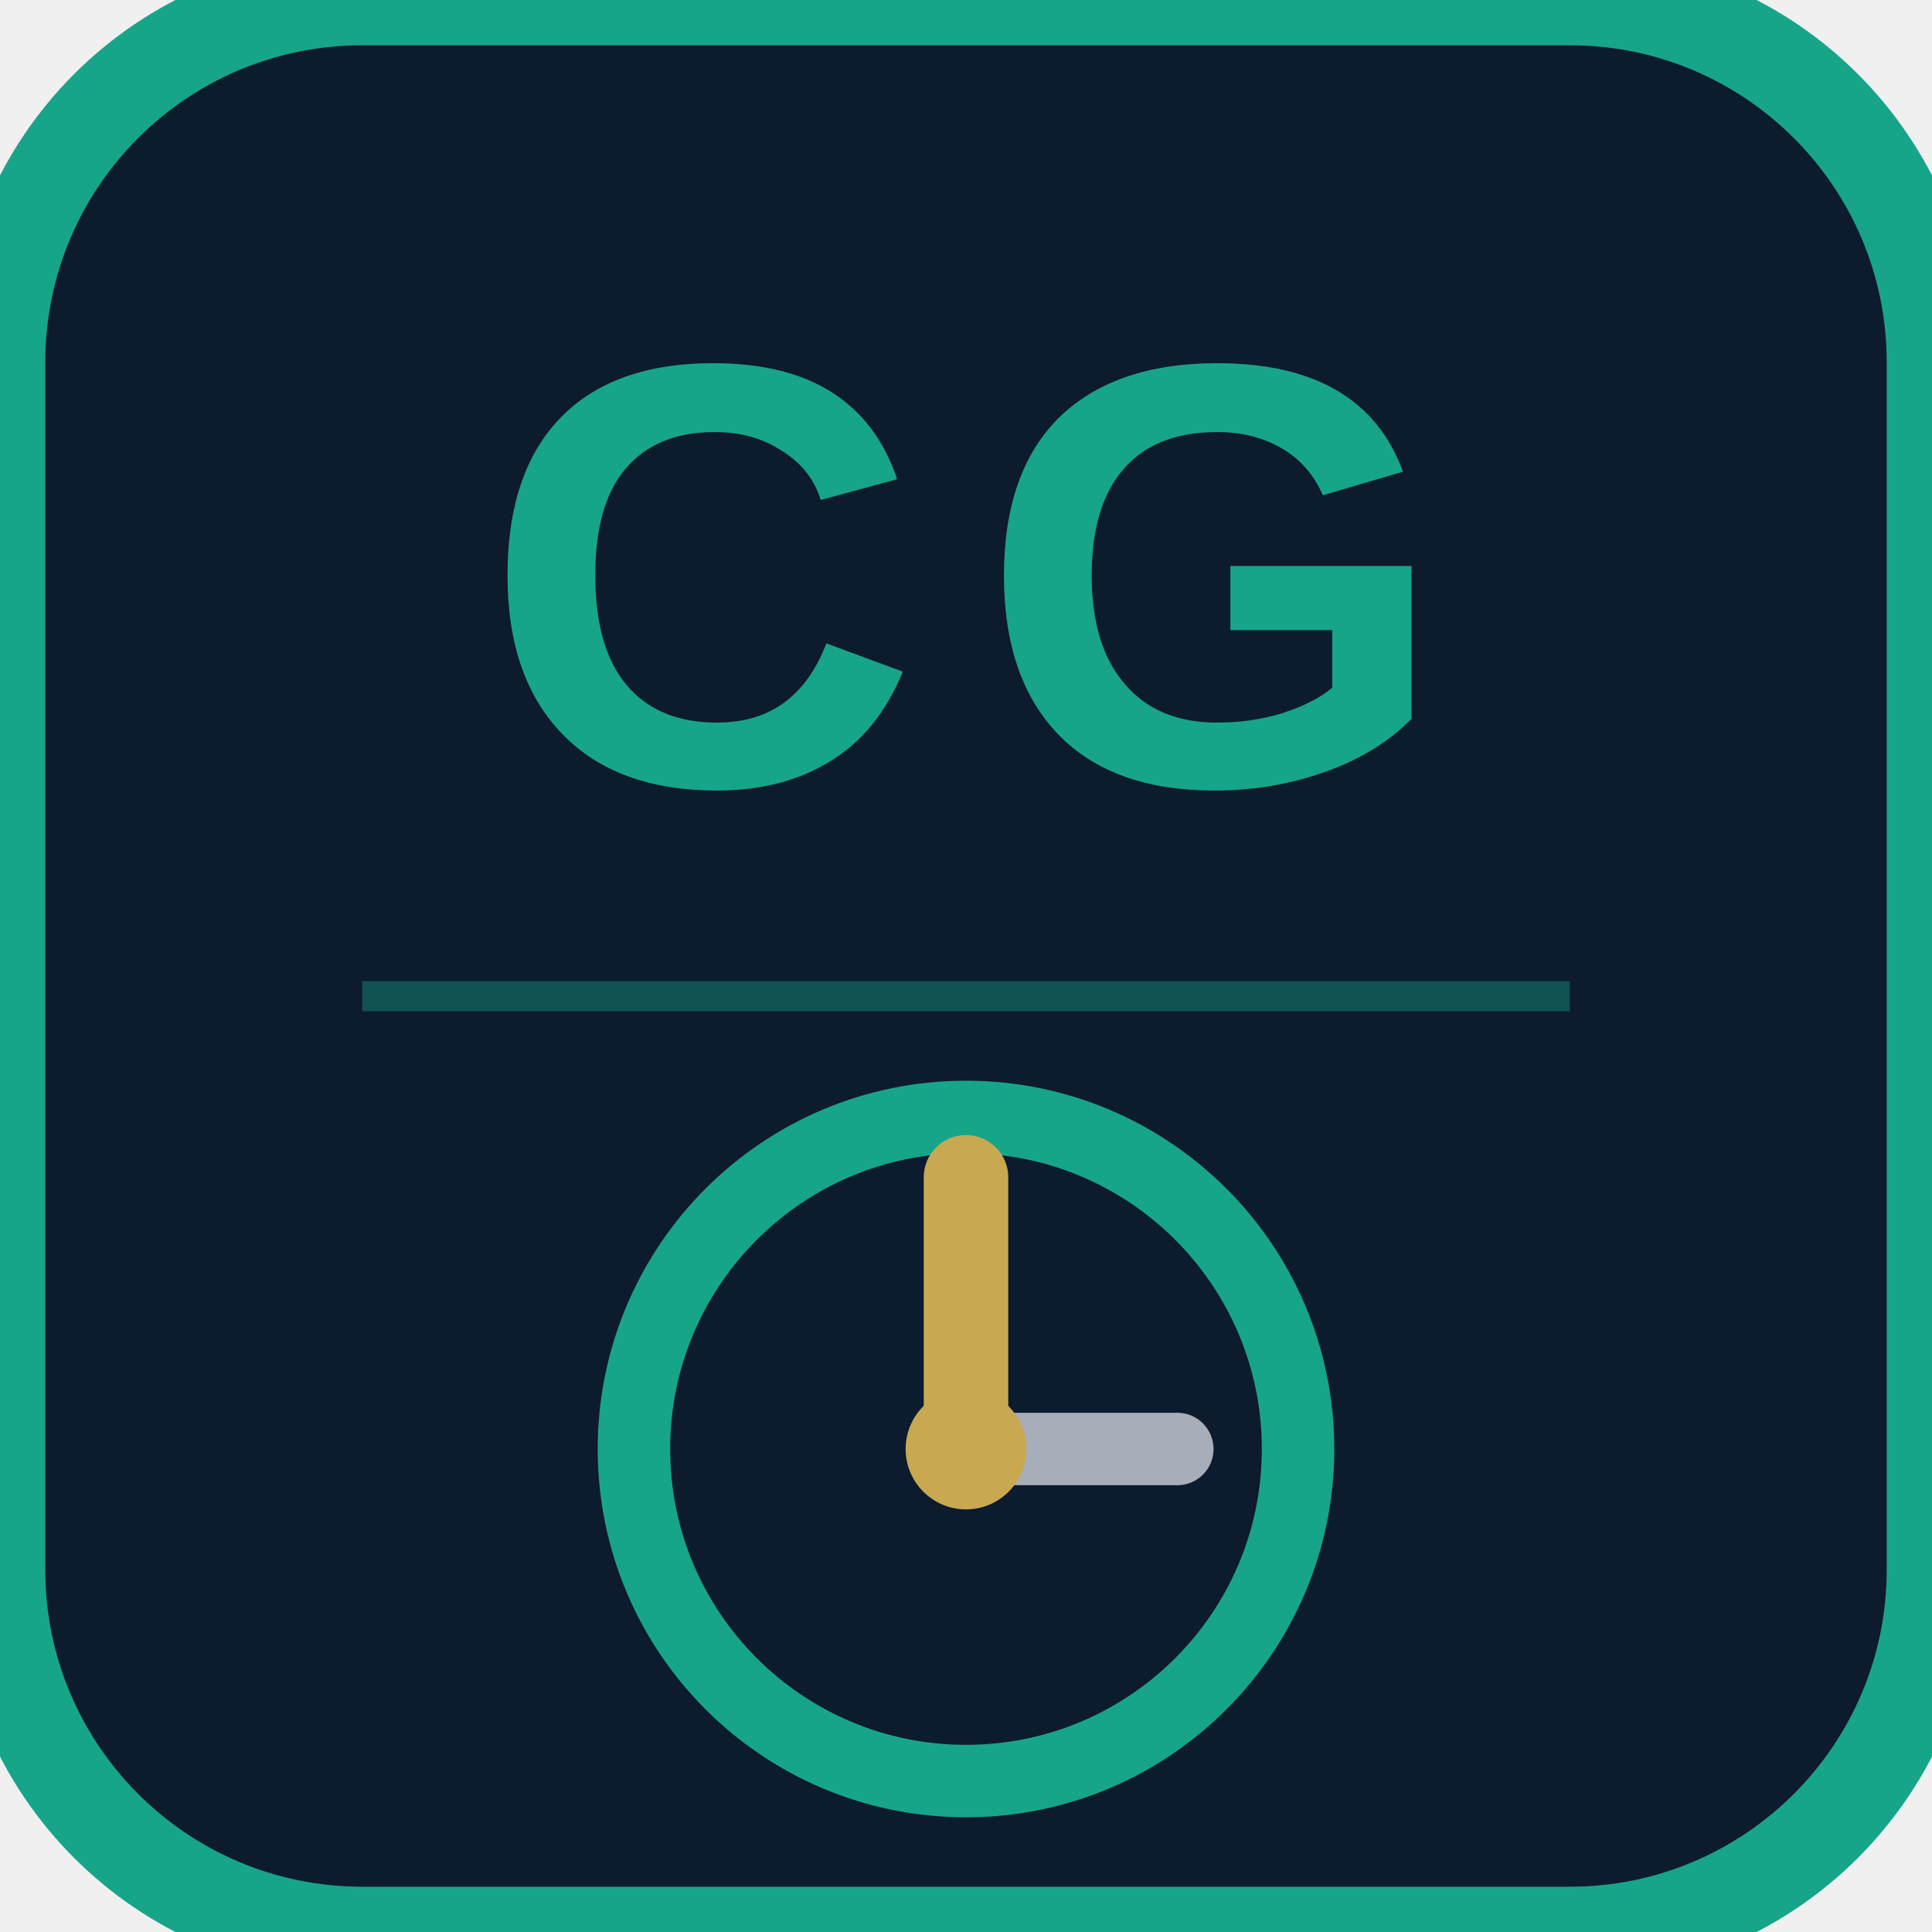
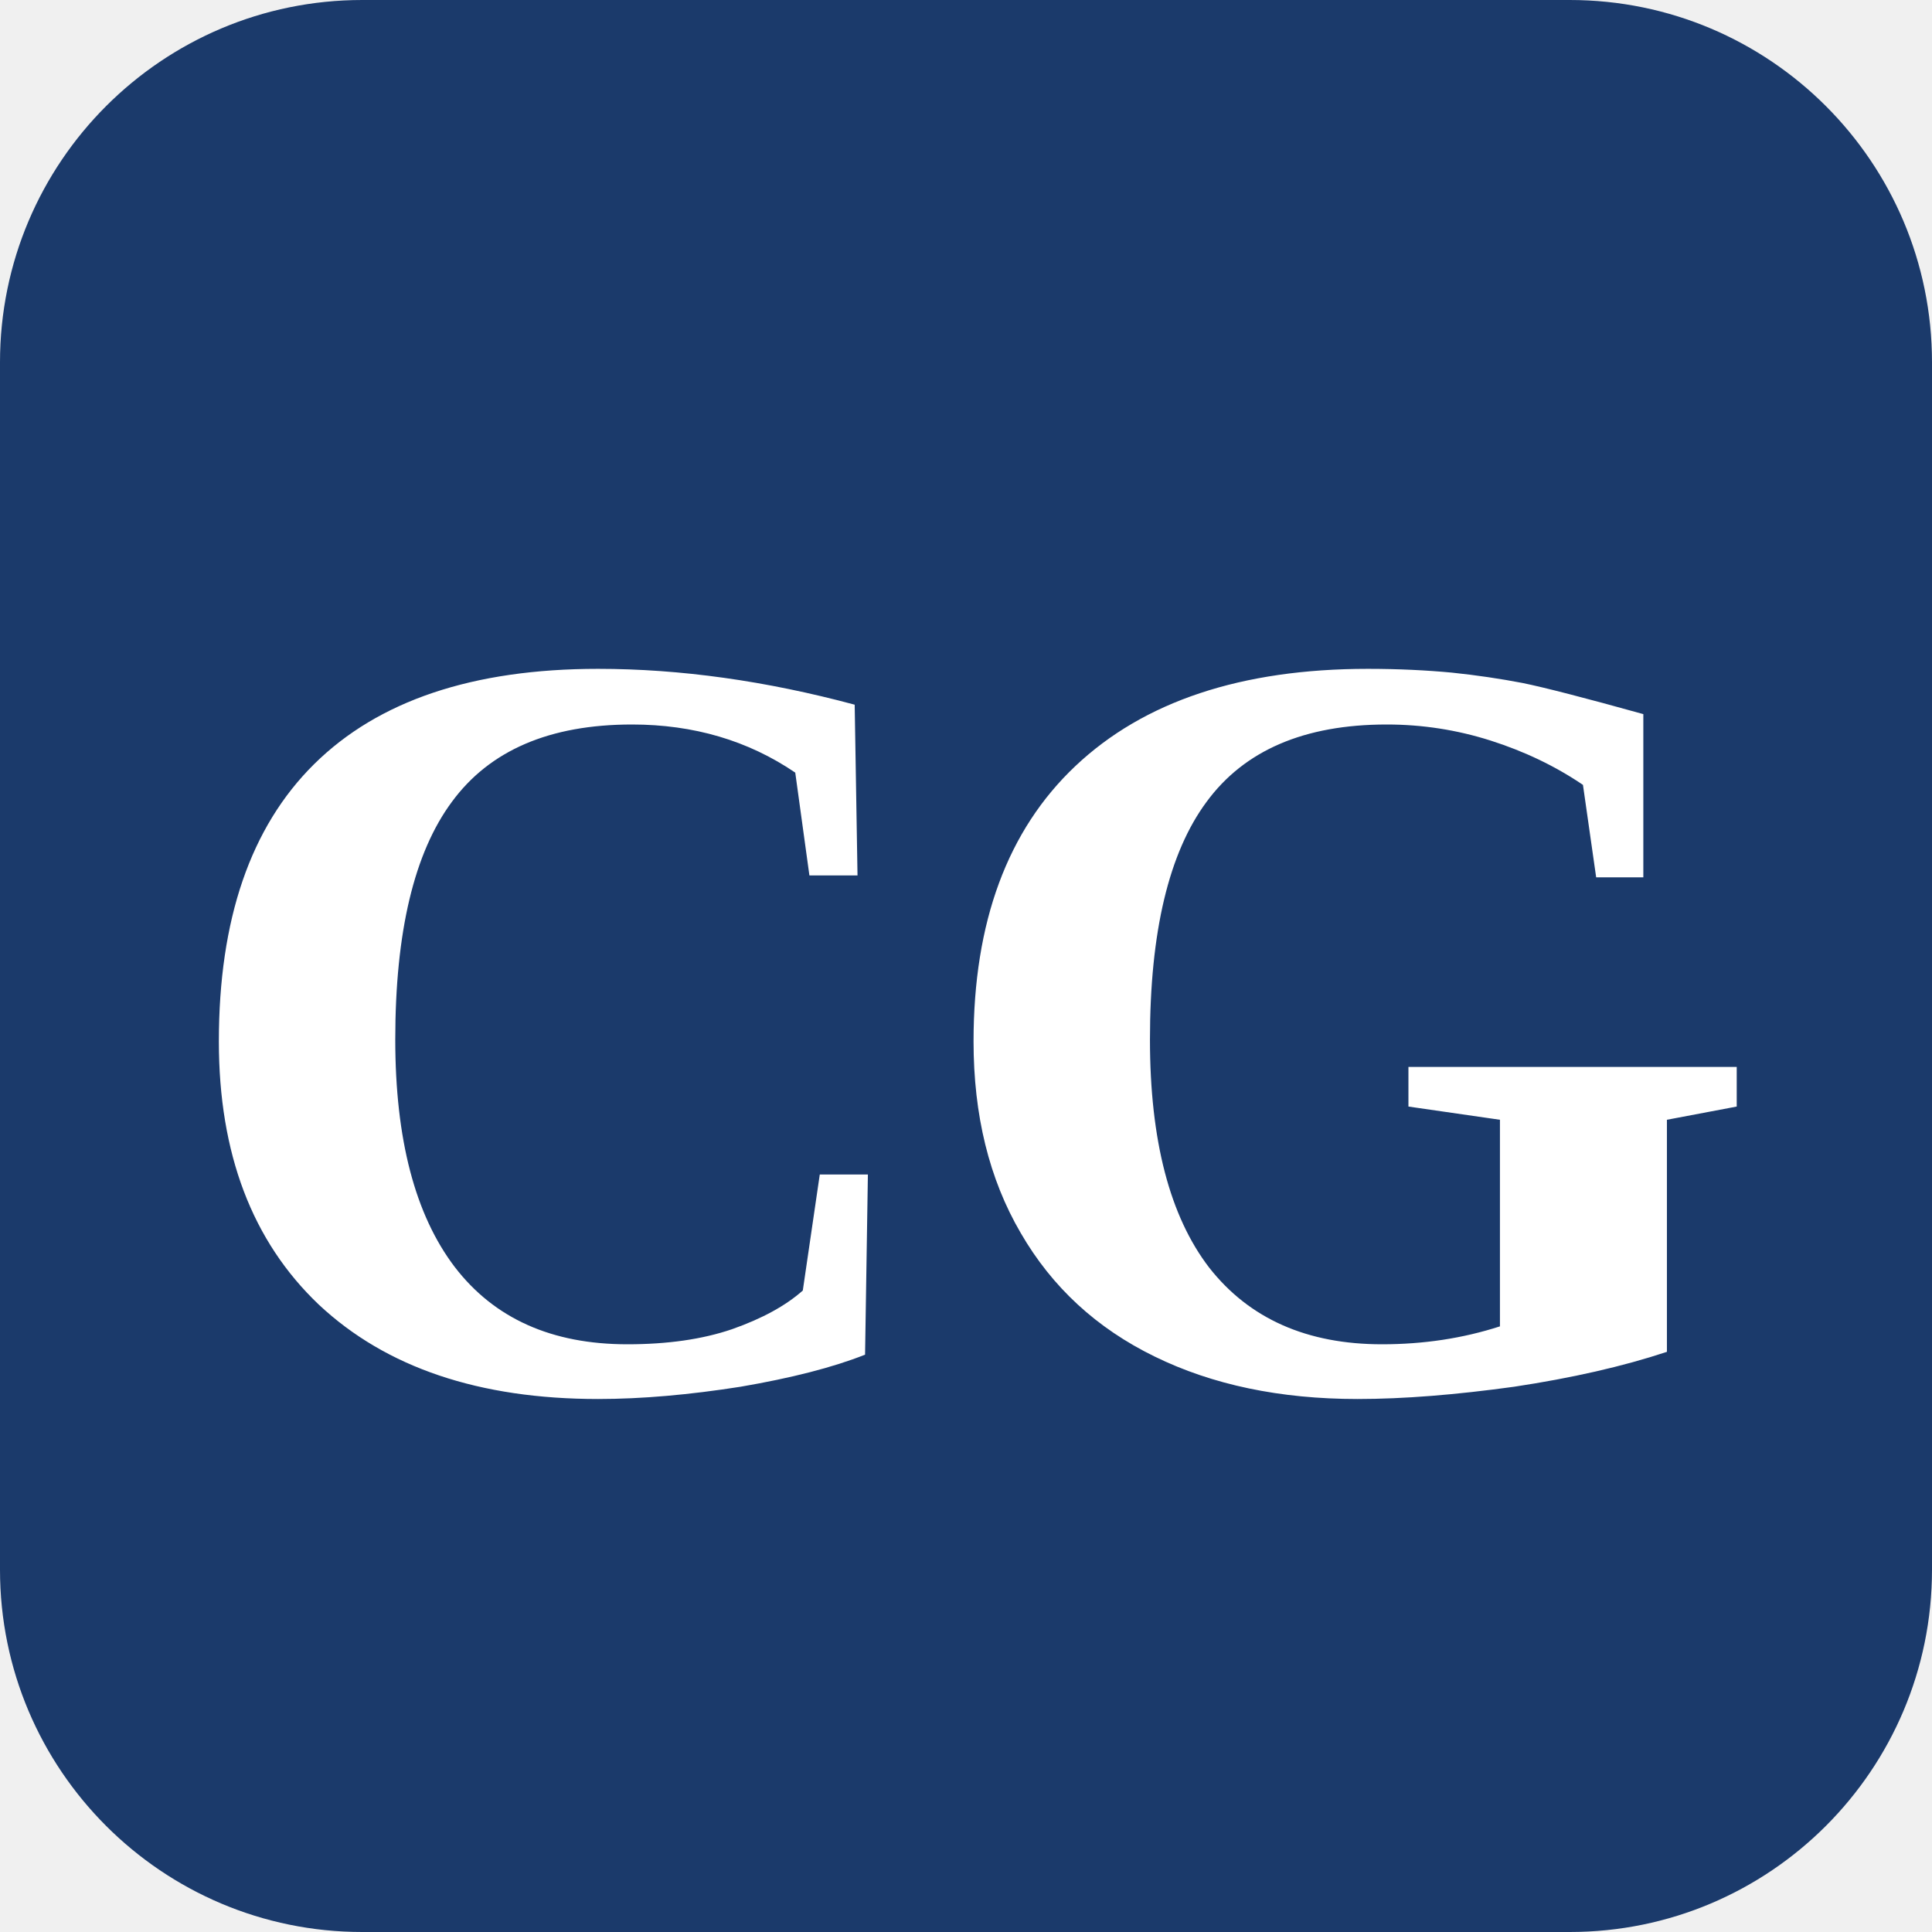
- <svg xmlns="http://www.w3.org/2000/svg" viewBox="0 0 32 32">
-   <rect width="32" height="32" rx="6" fill="#0D1B2E" />
-   <rect width="32" height="32" rx="6" fill="none" stroke="#17A589" stroke-width="1.5" />
-   <text x="16" y="13" font-family="Arial, sans-serif" font-weight="700" font-size="10" fill="#17A589" text-anchor="middle" letter-spacing="1">CG</text>
-   <line x1="6" y1="16.5" x2="26" y2="16.5" stroke="#17A589" stroke-width=".5" opacity=".4" />
-   <circle cx="16" cy="24" r="5.5" fill="none" stroke="#17A589" stroke-width="1.2" />
-   <line x1="16" y1="24" x2="16" y2="19.5" stroke="#C8A951" stroke-width="1.4" stroke-linecap="round" />
-   <line x1="16" y1="24" x2="19.5" y2="24" stroke="#E8EDF4" stroke-width="1.2" stroke-linecap="round" opacity=".7" />
-   <circle cx="16" cy="24" r="1" fill="#C8A951" />
+ <svg xmlns="http://www.w3.org/2000/svg" viewBox="0 0 32 32" width="32" height="32">
+   <rect width="32" height="32" rx="6" fill="#1B3A6B" />
+   <text x="16" y="23" font-family="Georgia,'Times New Roman',serif" font-weight="700" font-size="18" text-anchor="middle" fill="white" letter-spacing="-0.5">CG</text>
</svg>
